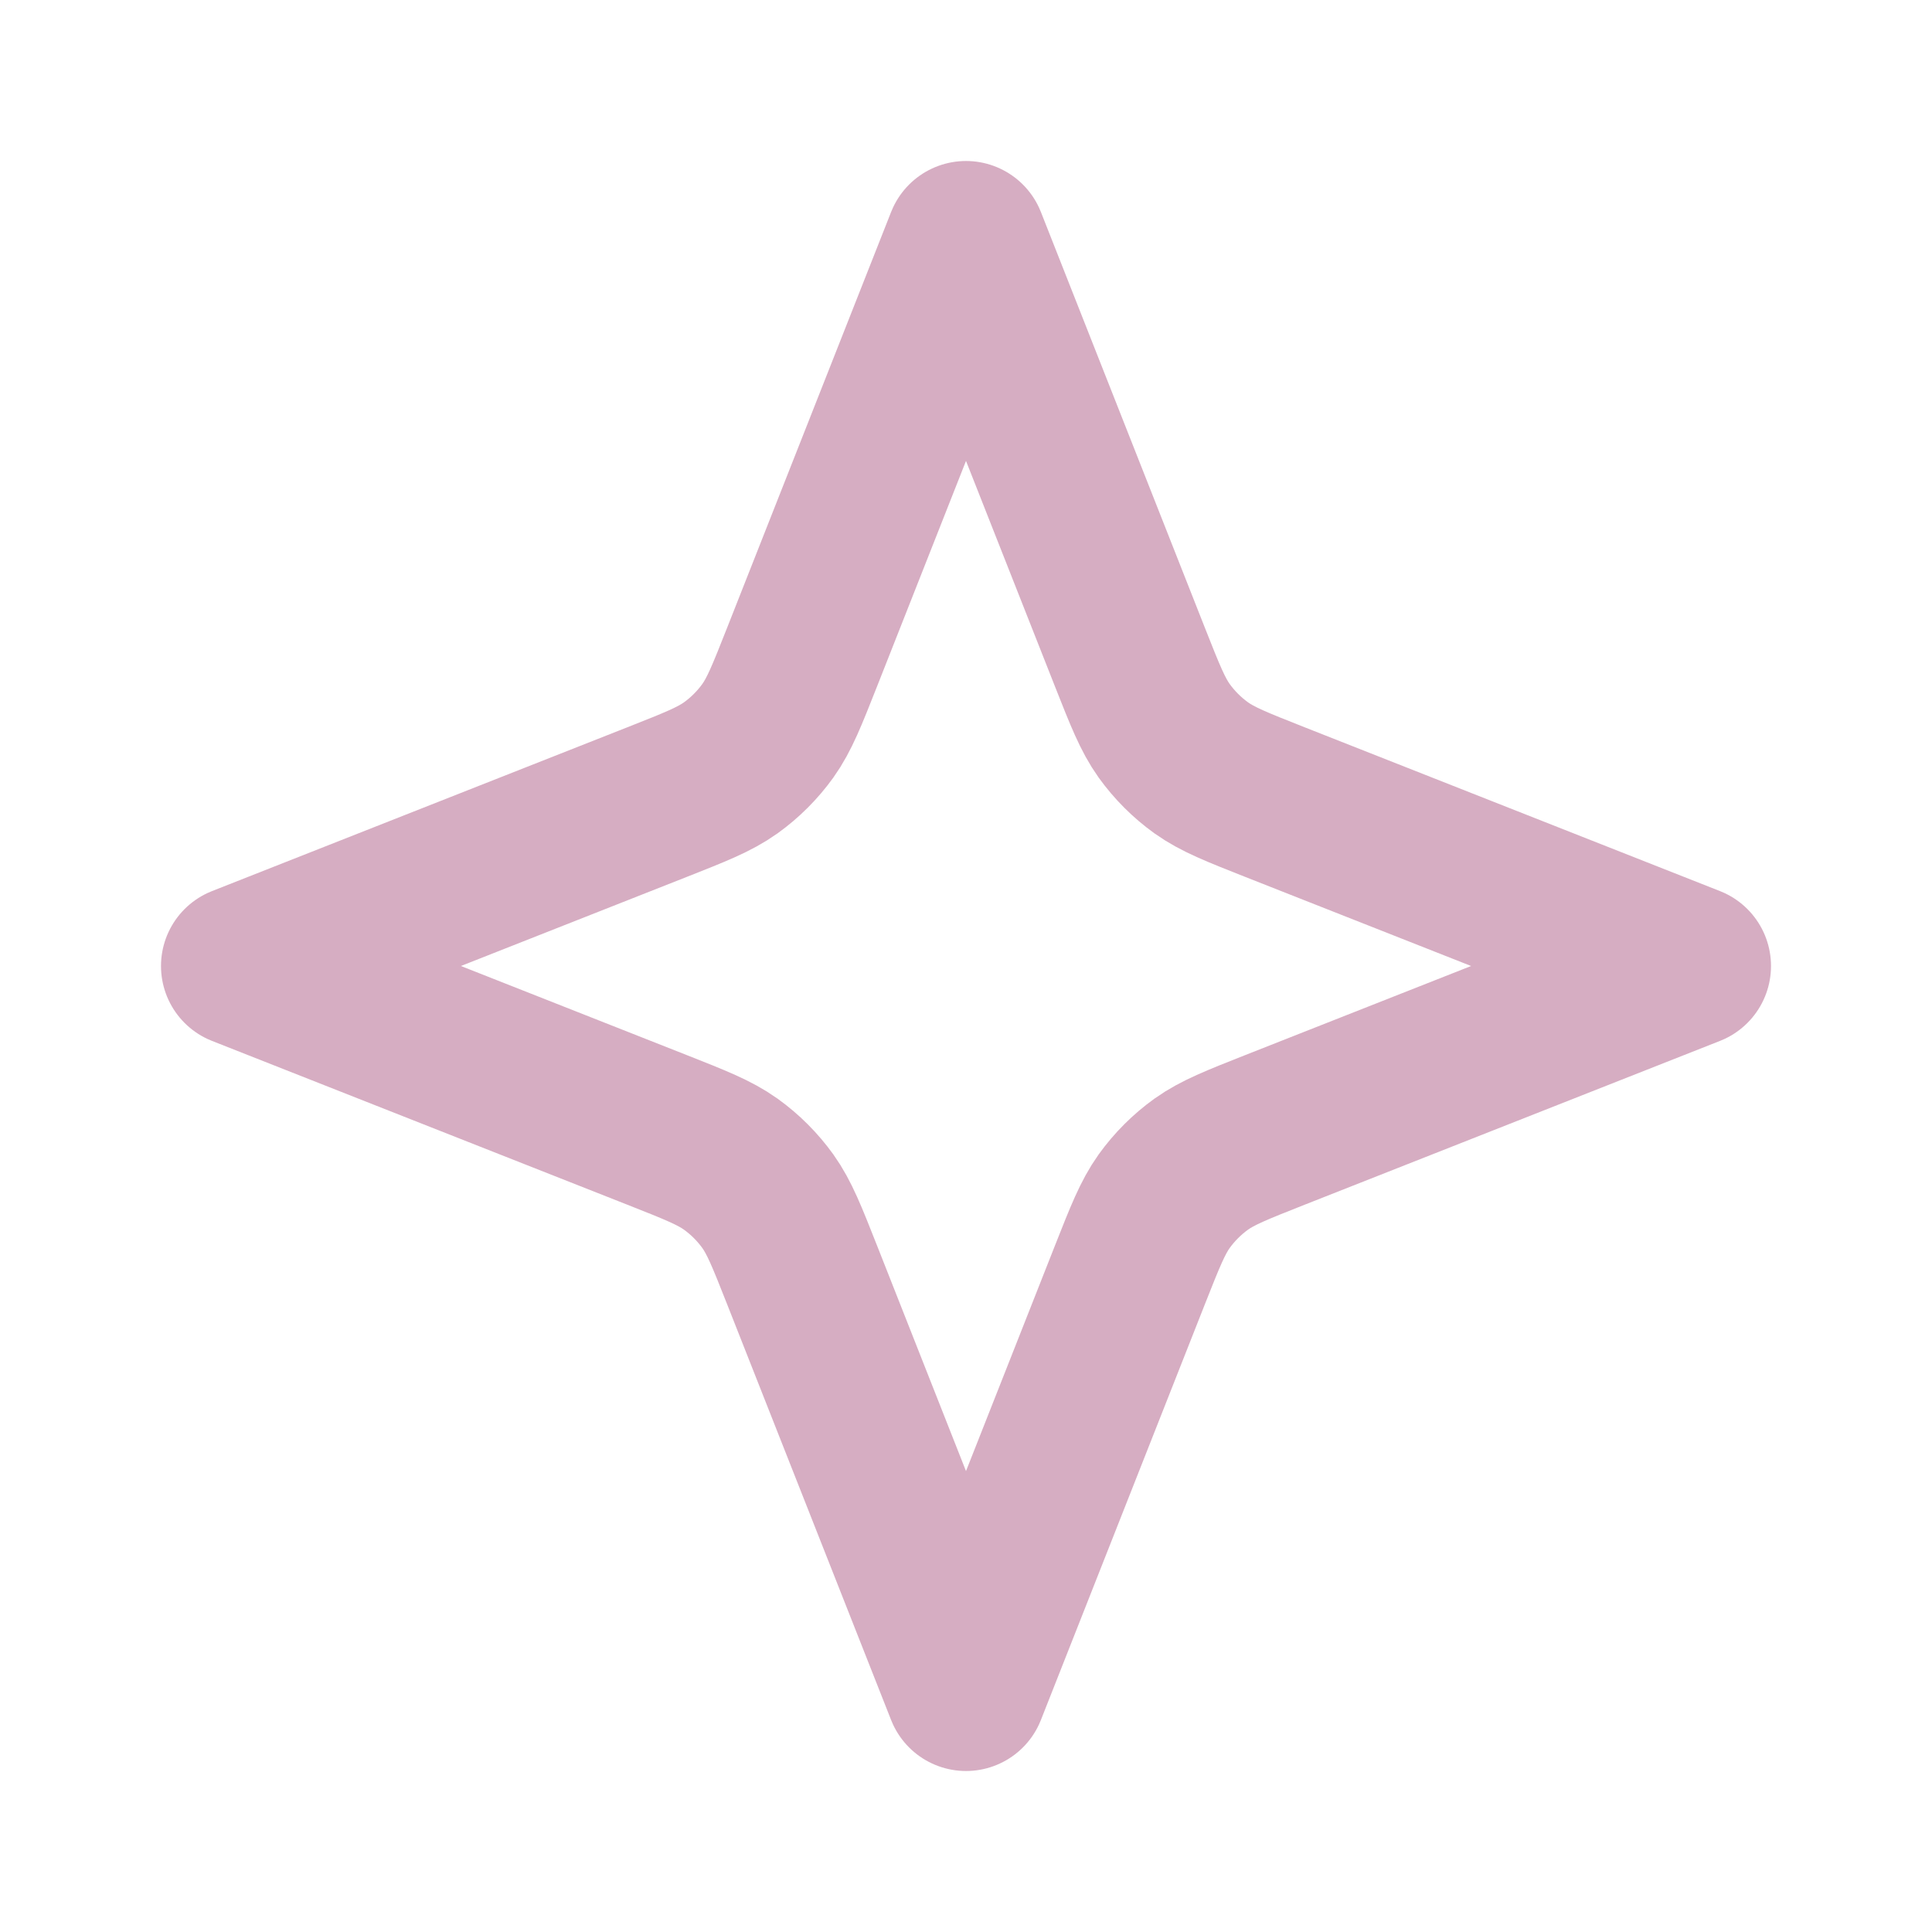
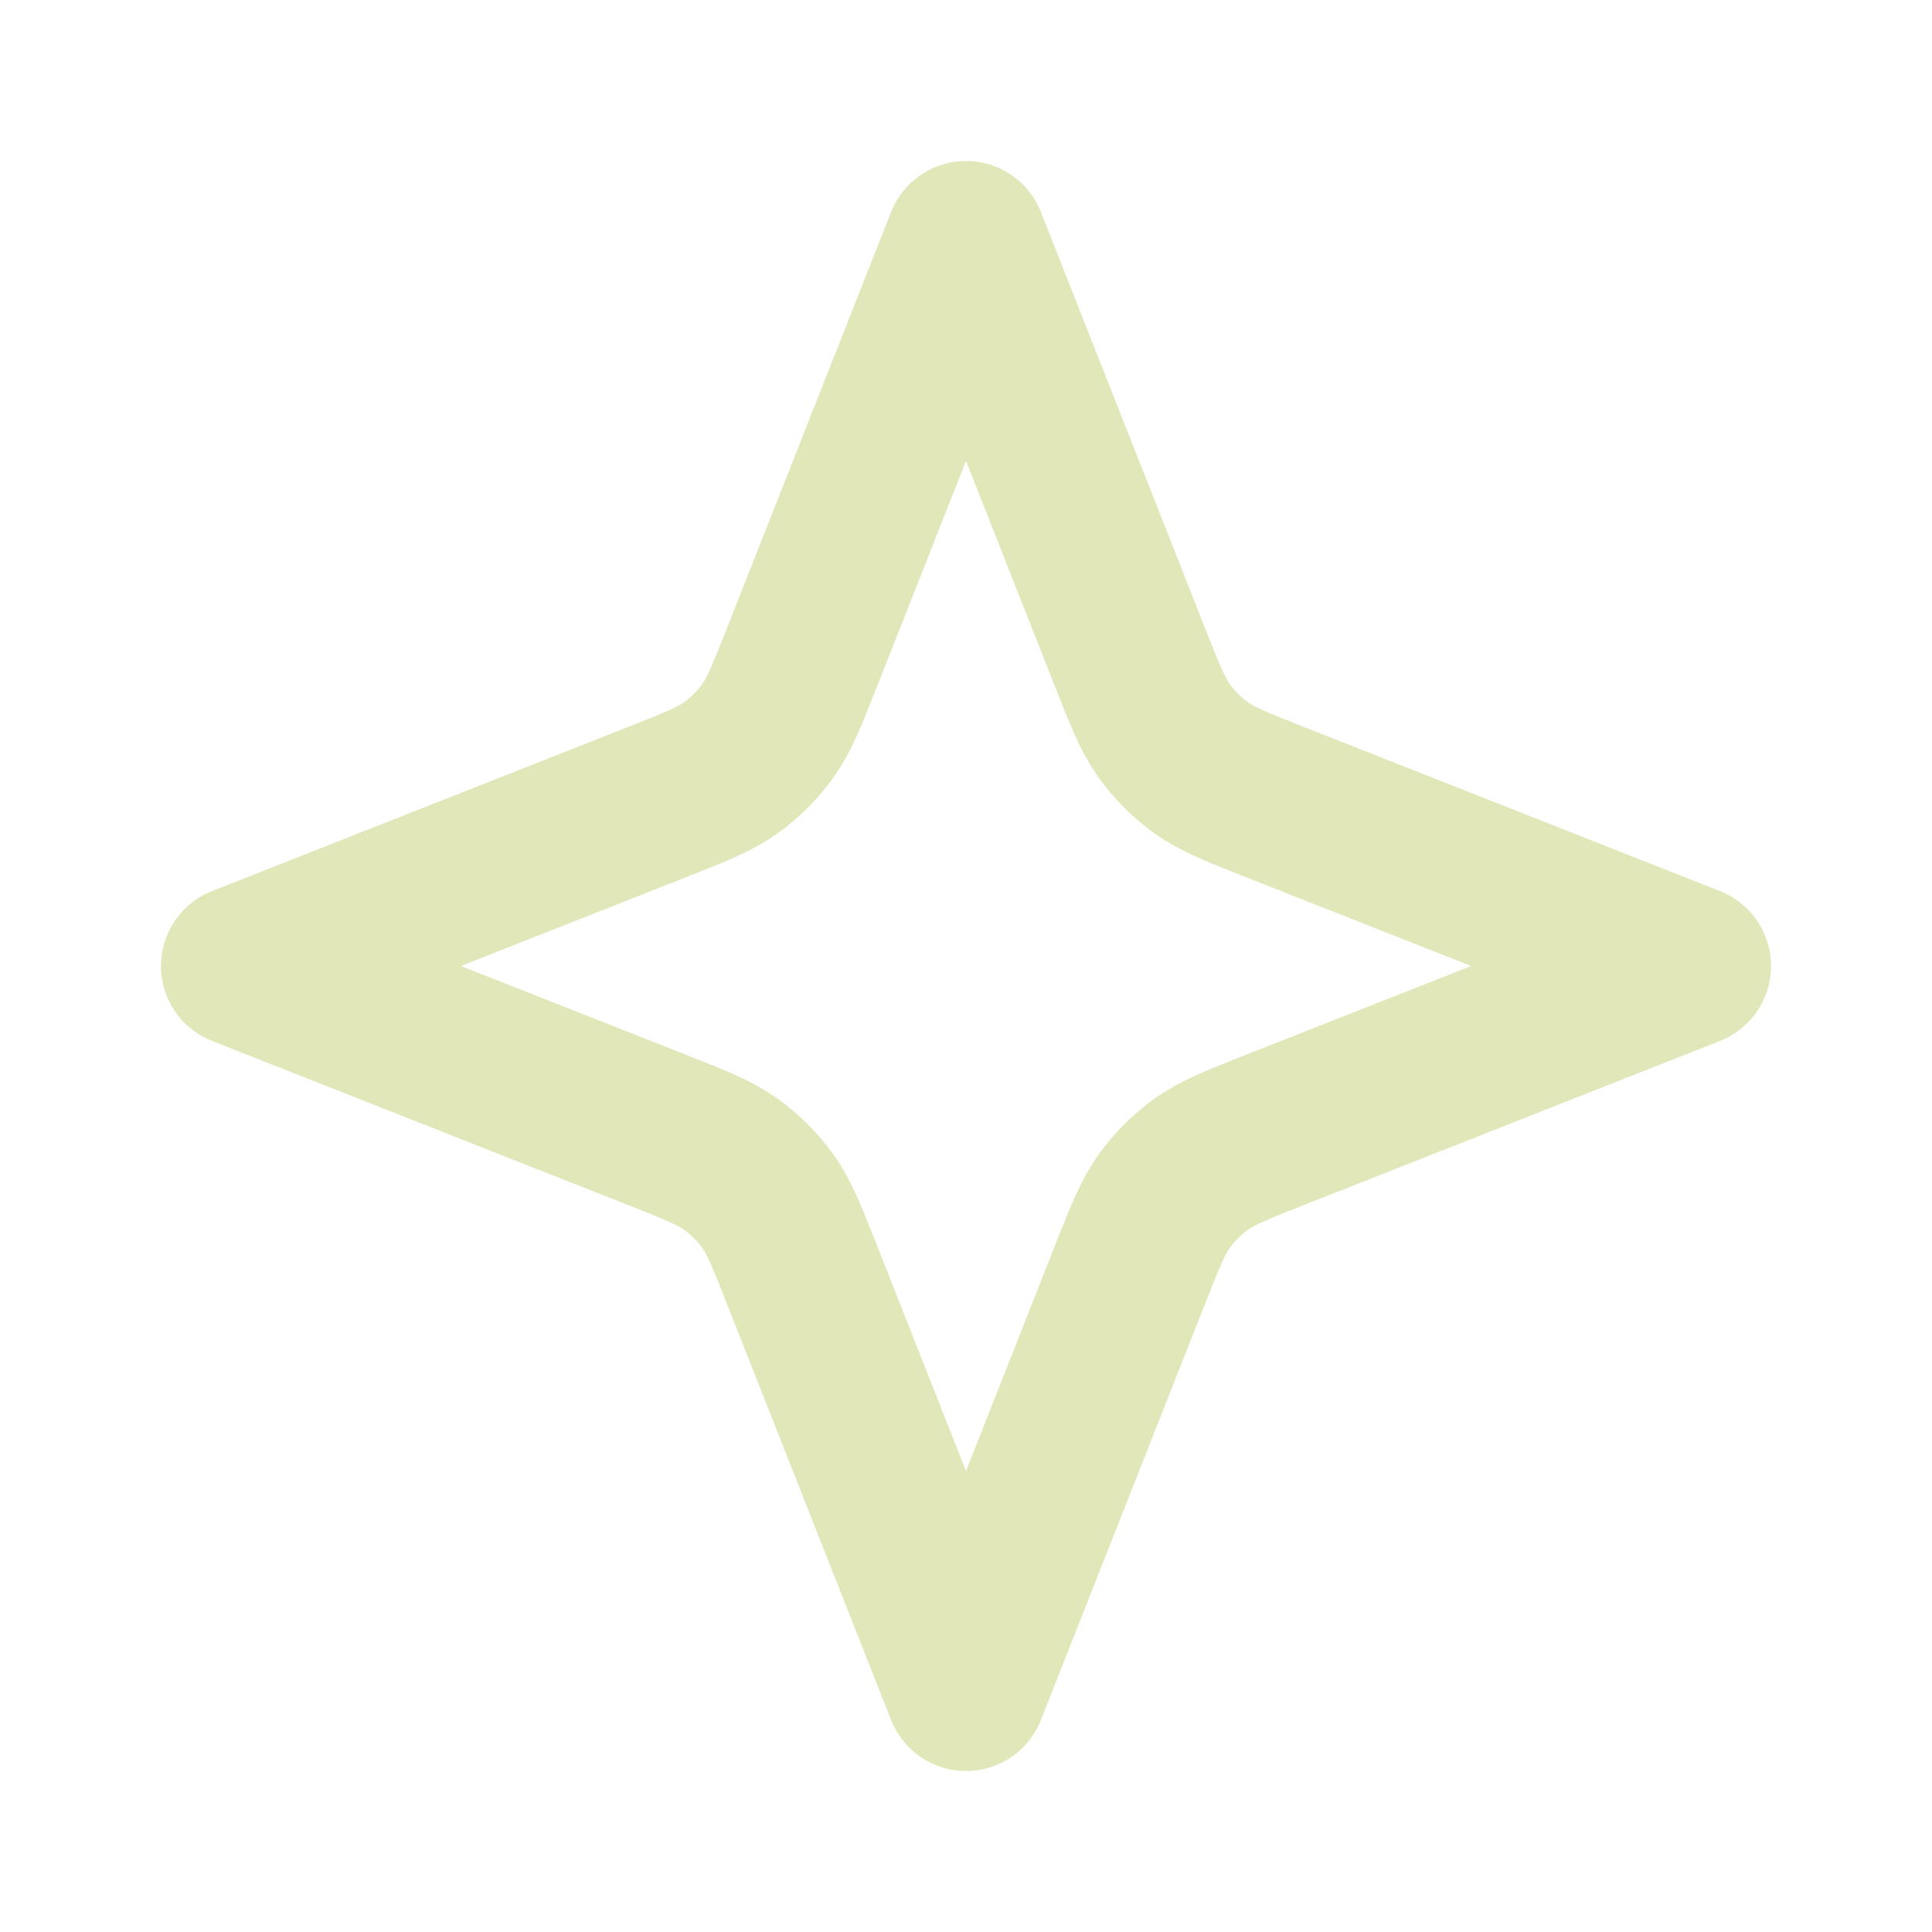
<svg xmlns="http://www.w3.org/2000/svg" width="800px" height="800px" viewBox="0 0 24 24" fill="none">
  <g id="SVGRepo_bgCarrier" stroke-width="0" />
  <g id="SVGRepo_tracerCarrier" stroke-linecap="round" stroke-linejoin="round" />
  <g id="SVGRepo_iconCarrier">
-     <path d="M12 3L14.036 8.162C14.224 8.638 14.318 8.876 14.461 9.077C14.589 9.255 14.745 9.411 14.923 9.539C15.124 9.682 15.362 9.776 15.838 9.964L21 12L15.838 14.036C15.362 14.224 15.124 14.318 14.923 14.461C14.745 14.589 14.589 14.745 14.461 14.923C14.318 15.124 14.224 15.362 14.036 15.838L12 21L9.964 15.838C9.776 15.362 9.682 15.124 9.539 14.923C9.411 14.745 9.255 14.589 9.077 14.461C8.876 14.318 8.638 14.224 8.162 14.036L3 12L8.162 9.964C8.638 9.776 8.876 9.682 9.077 9.539C9.255 9.411 9.411 9.255 9.539 9.077C9.682 8.876 9.776 8.638 9.964 8.162L12 3Z" stroke="#D6ADC2" stroke-width="2" stroke-linecap="round" stroke-linejoin="round" />
+     <path d="M12 3L14.036 8.162C14.224 8.638 14.318 8.876 14.461 9.077C14.589 9.255 14.745 9.411 14.923 9.539C15.124 9.682 15.362 9.776 15.838 9.964L21 12L15.838 14.036C15.362 14.224 15.124 14.318 14.923 14.461C14.745 14.589 14.589 14.745 14.461 14.923C14.318 15.124 14.224 15.362 14.036 15.838L12 21L9.964 15.838C9.776 15.362 9.682 15.124 9.539 14.923C9.411 14.745 9.255 14.589 9.077 14.461C8.876 14.318 8.638 14.224 8.162 14.036L3 12L8.162 9.964C8.638 9.776 8.876 9.682 9.077 9.539C9.255 9.411 9.411 9.255 9.539 9.077C9.682 8.876 9.776 8.638 9.964 8.162L12 3Z" stroke="#E1E7B8" stroke-width="2" stroke-linecap="round" stroke-linejoin="round" />
  </g>
</svg>
